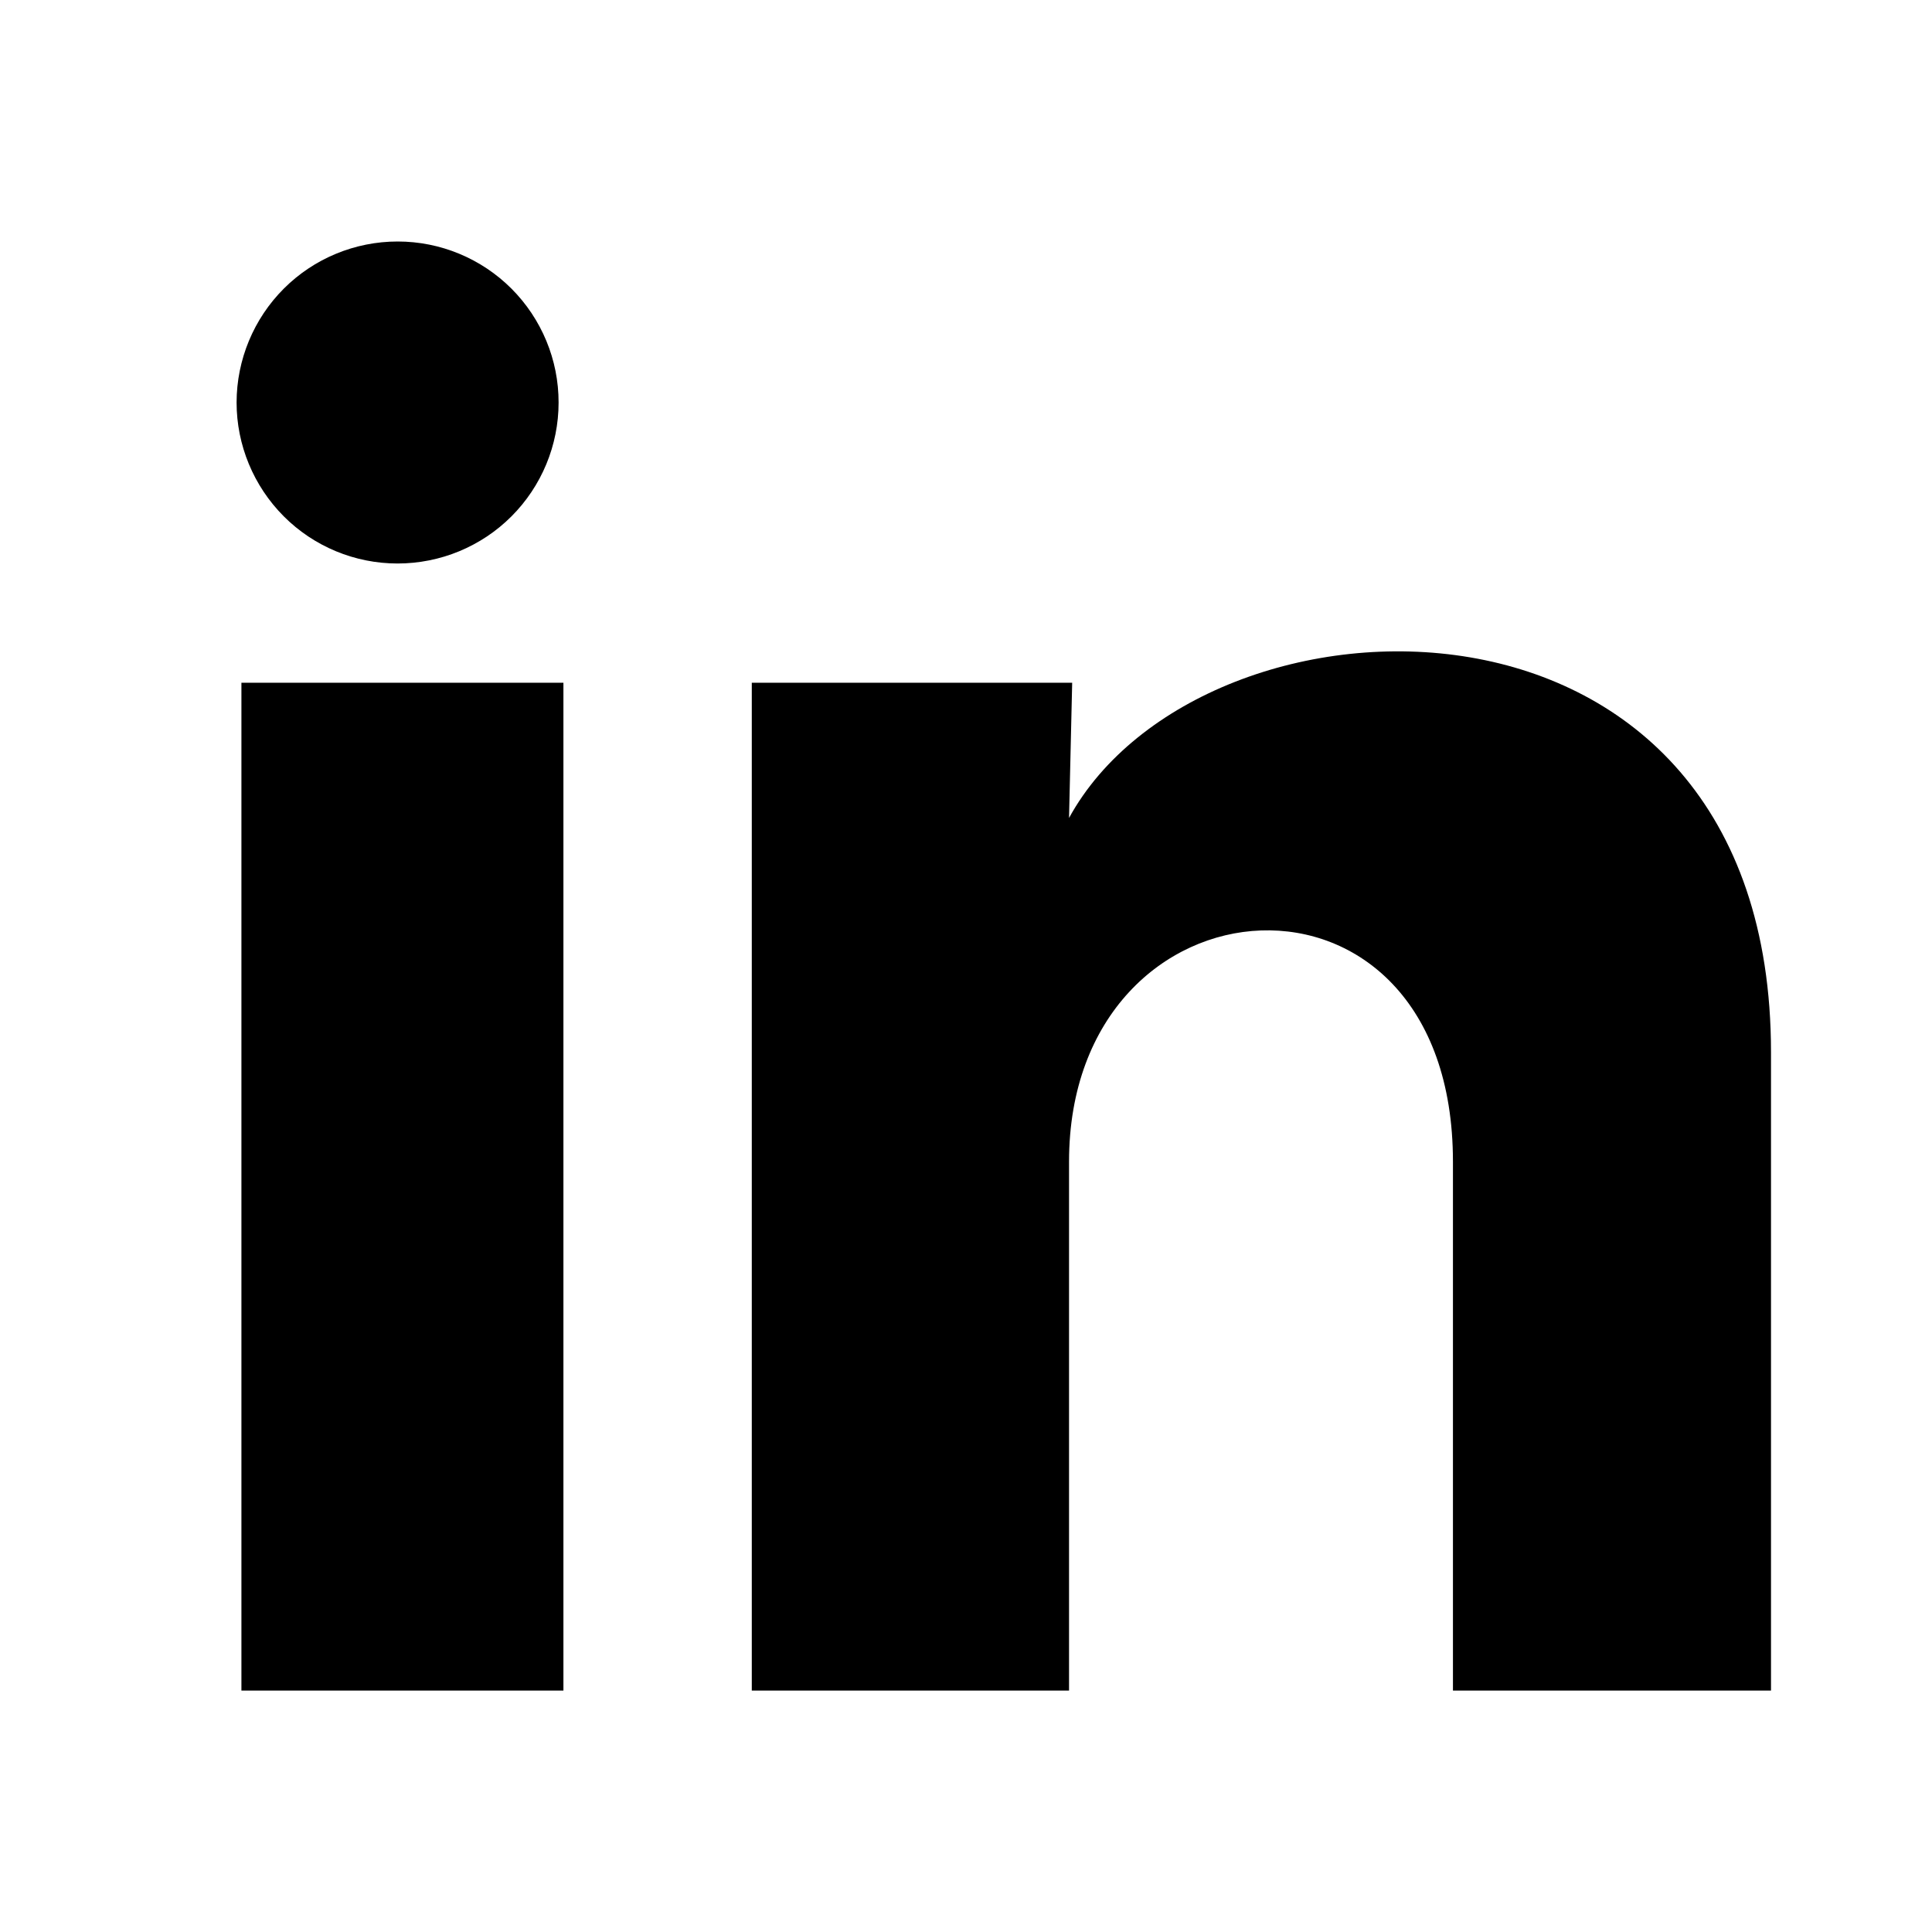
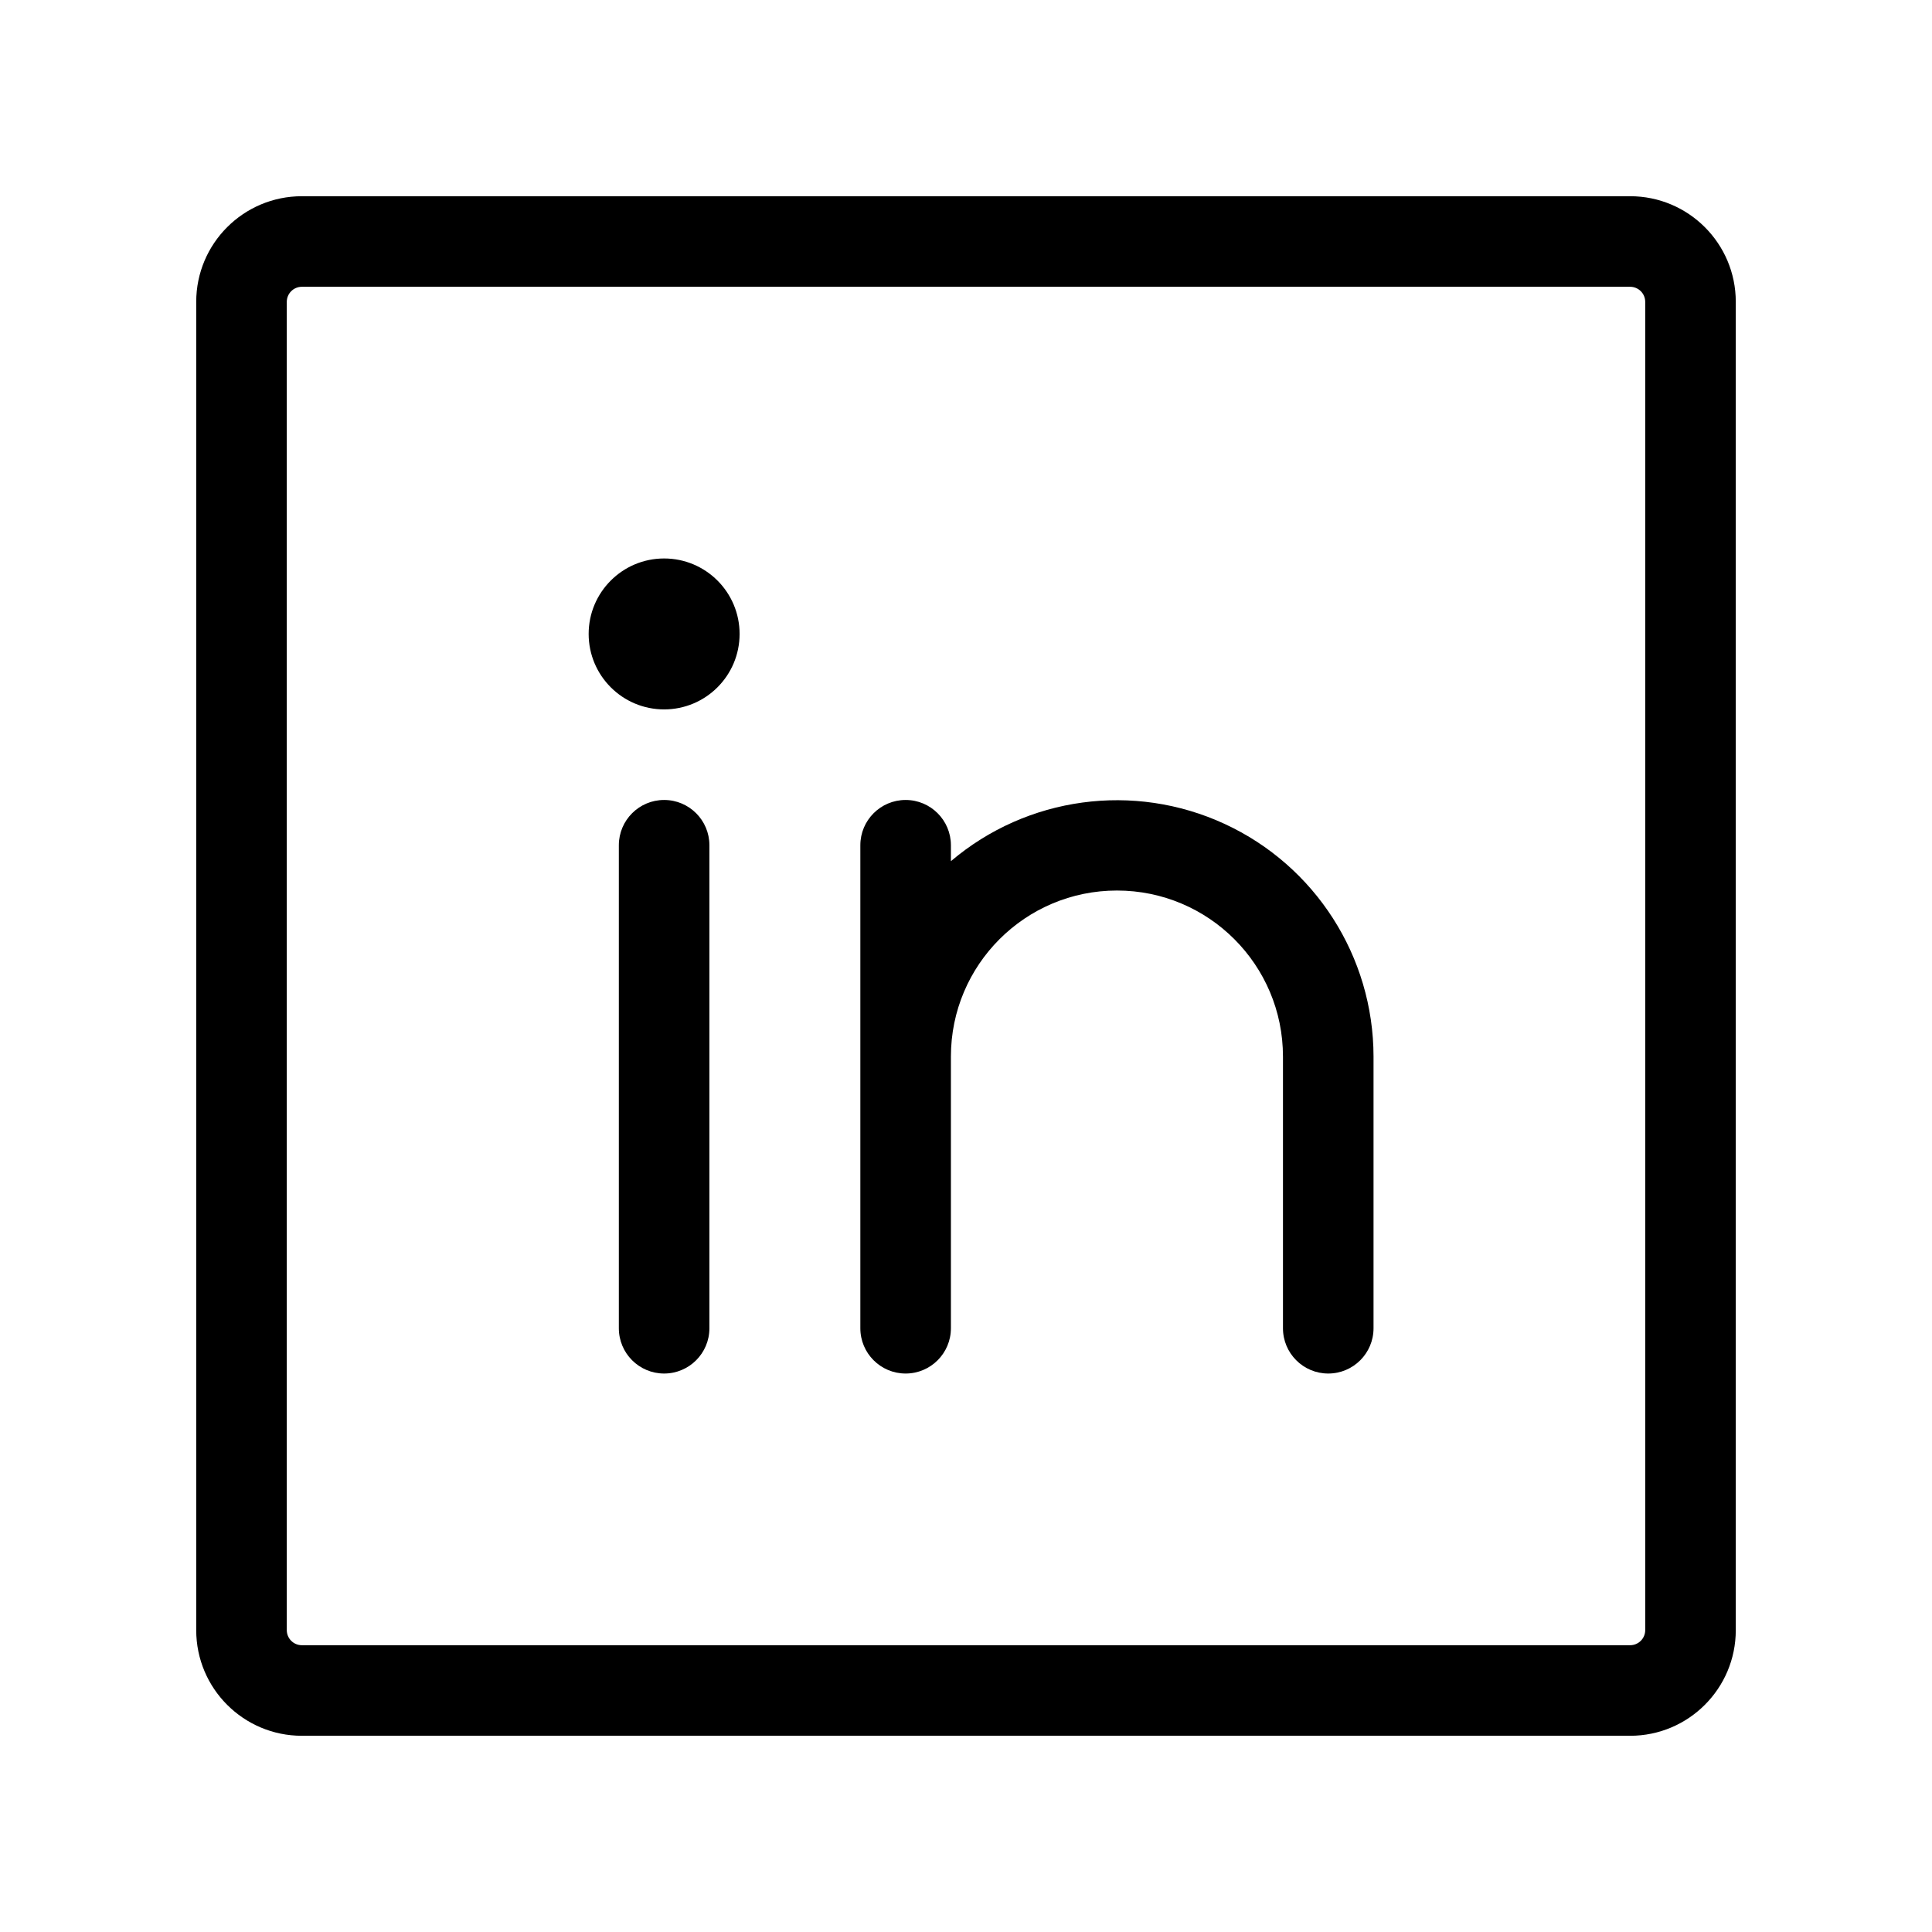
- <svg xmlns="http://www.w3.org/2000/svg" width="24" height="24" viewBox="0 0 24 24" fill="none">
-   <path d="M6.939 5.001C6.939 5.531 6.728 6.04 6.353 6.415C5.978 6.79 5.469 7 4.938 7C4.408 7 3.899 6.789 3.525 6.414C3.15 6.038 2.939 5.529 2.939 4.999C2.94 4.469 3.151 3.96 3.526 3.585C3.901 3.21 4.41 3 4.94 3C5.471 3 5.979 3.211 6.354 3.586C6.729 3.962 6.94 4.471 6.939 5.001ZM6.999 8.481H2.999V21.001H6.999V8.481ZM13.319 8.481H9.339V21.001H13.28V14.431C13.28 10.771 18.049 10.431 18.049 14.431V21.001H22V13.071C22 6.901 14.94 7.131 13.28 10.161L13.319 8.481Z" fill="currentColor" />
+ <svg xmlns="http://www.w3.org/2000/svg" viewBox="0 0 256 256" fill="currentColor">
+   <path d="M216,26H40A14,14,0,0,0,26,40V216a14,14,0,0,0,14,14H216a14,14,0,0,0,14-14V40A14,14,0,0,0,216,26Zm2,190a2,2,0,0,1-2,2H40a2,2,0,0,1-2-2V40a2,2,0,0,1,2-2H216a2,2,0,0,1,2,2ZM94,112v64a6,6,0,0,1-12,0V112a6,6,0,0,1,12,0Zm88,28v36a6,6,0,0,1-12,0V140a22,22,0,0,0-44,0v36a6,6,0,0,1-12,0V112a6,6,0,0,1,12,0v2.11A34,34,0,0,1,182,140ZM98,84A10,10,0,1,1,88,74,10,10,0,0,1,98,84Z" />
</svg>
